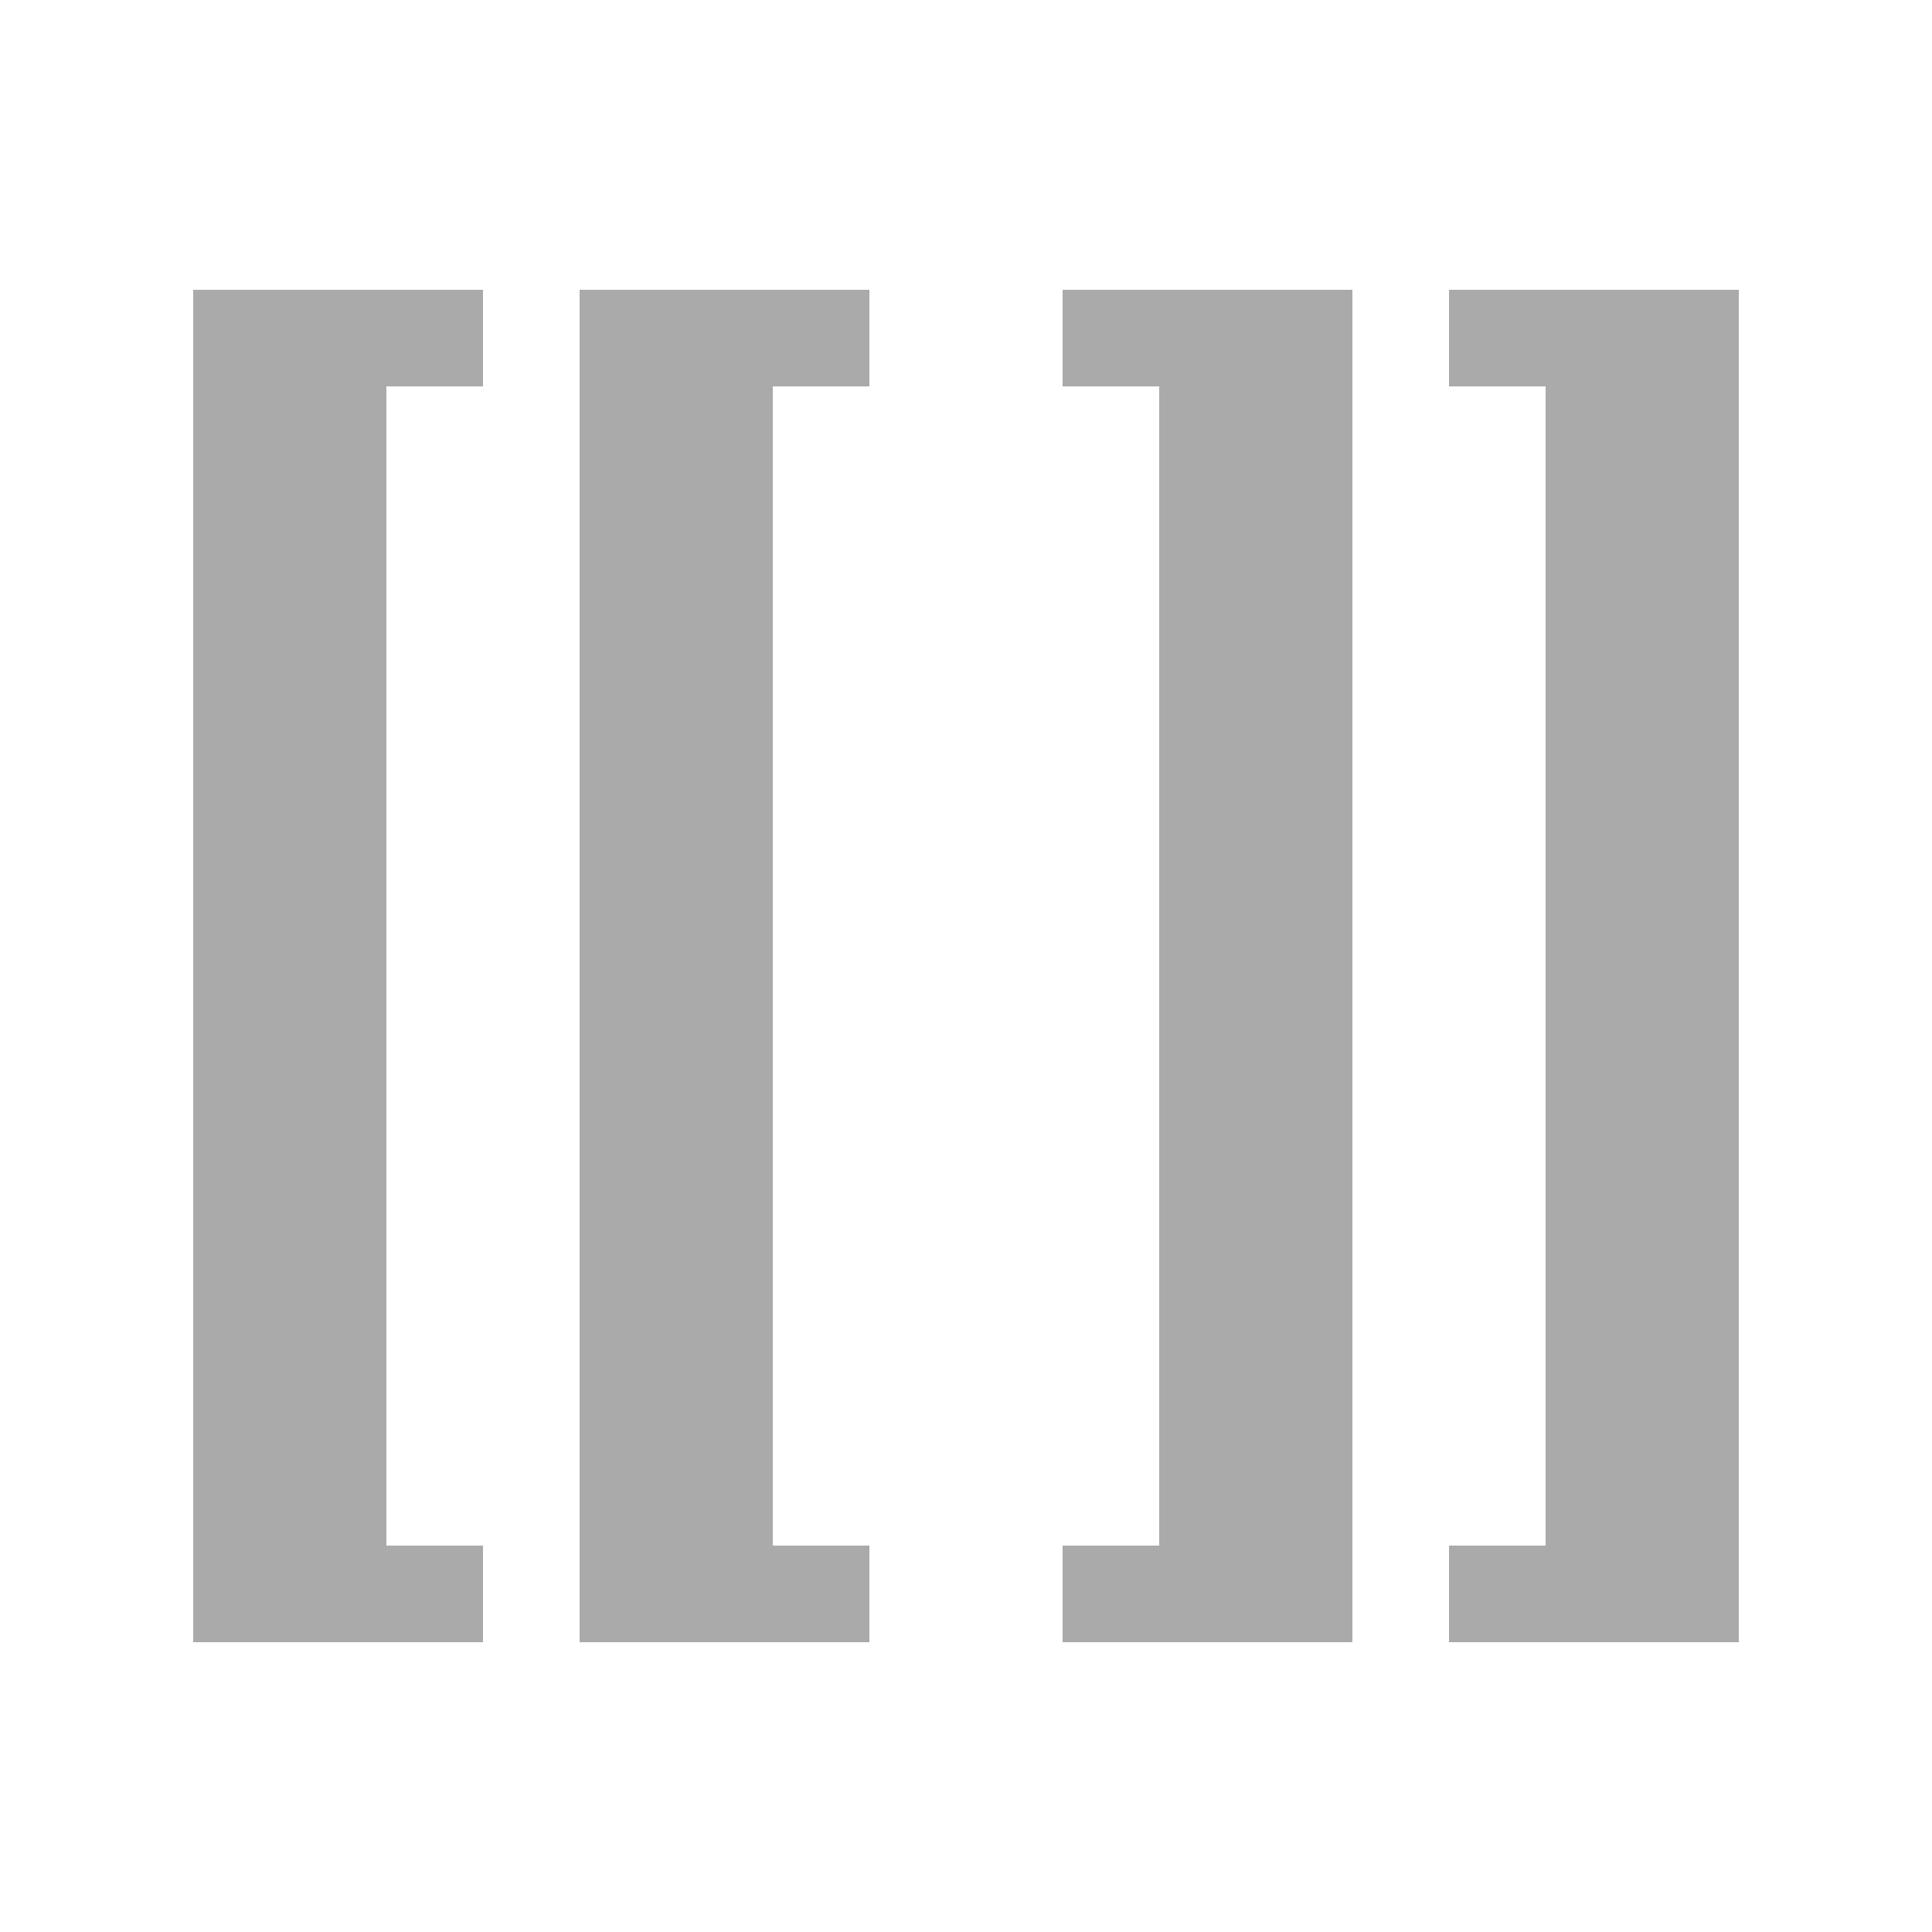
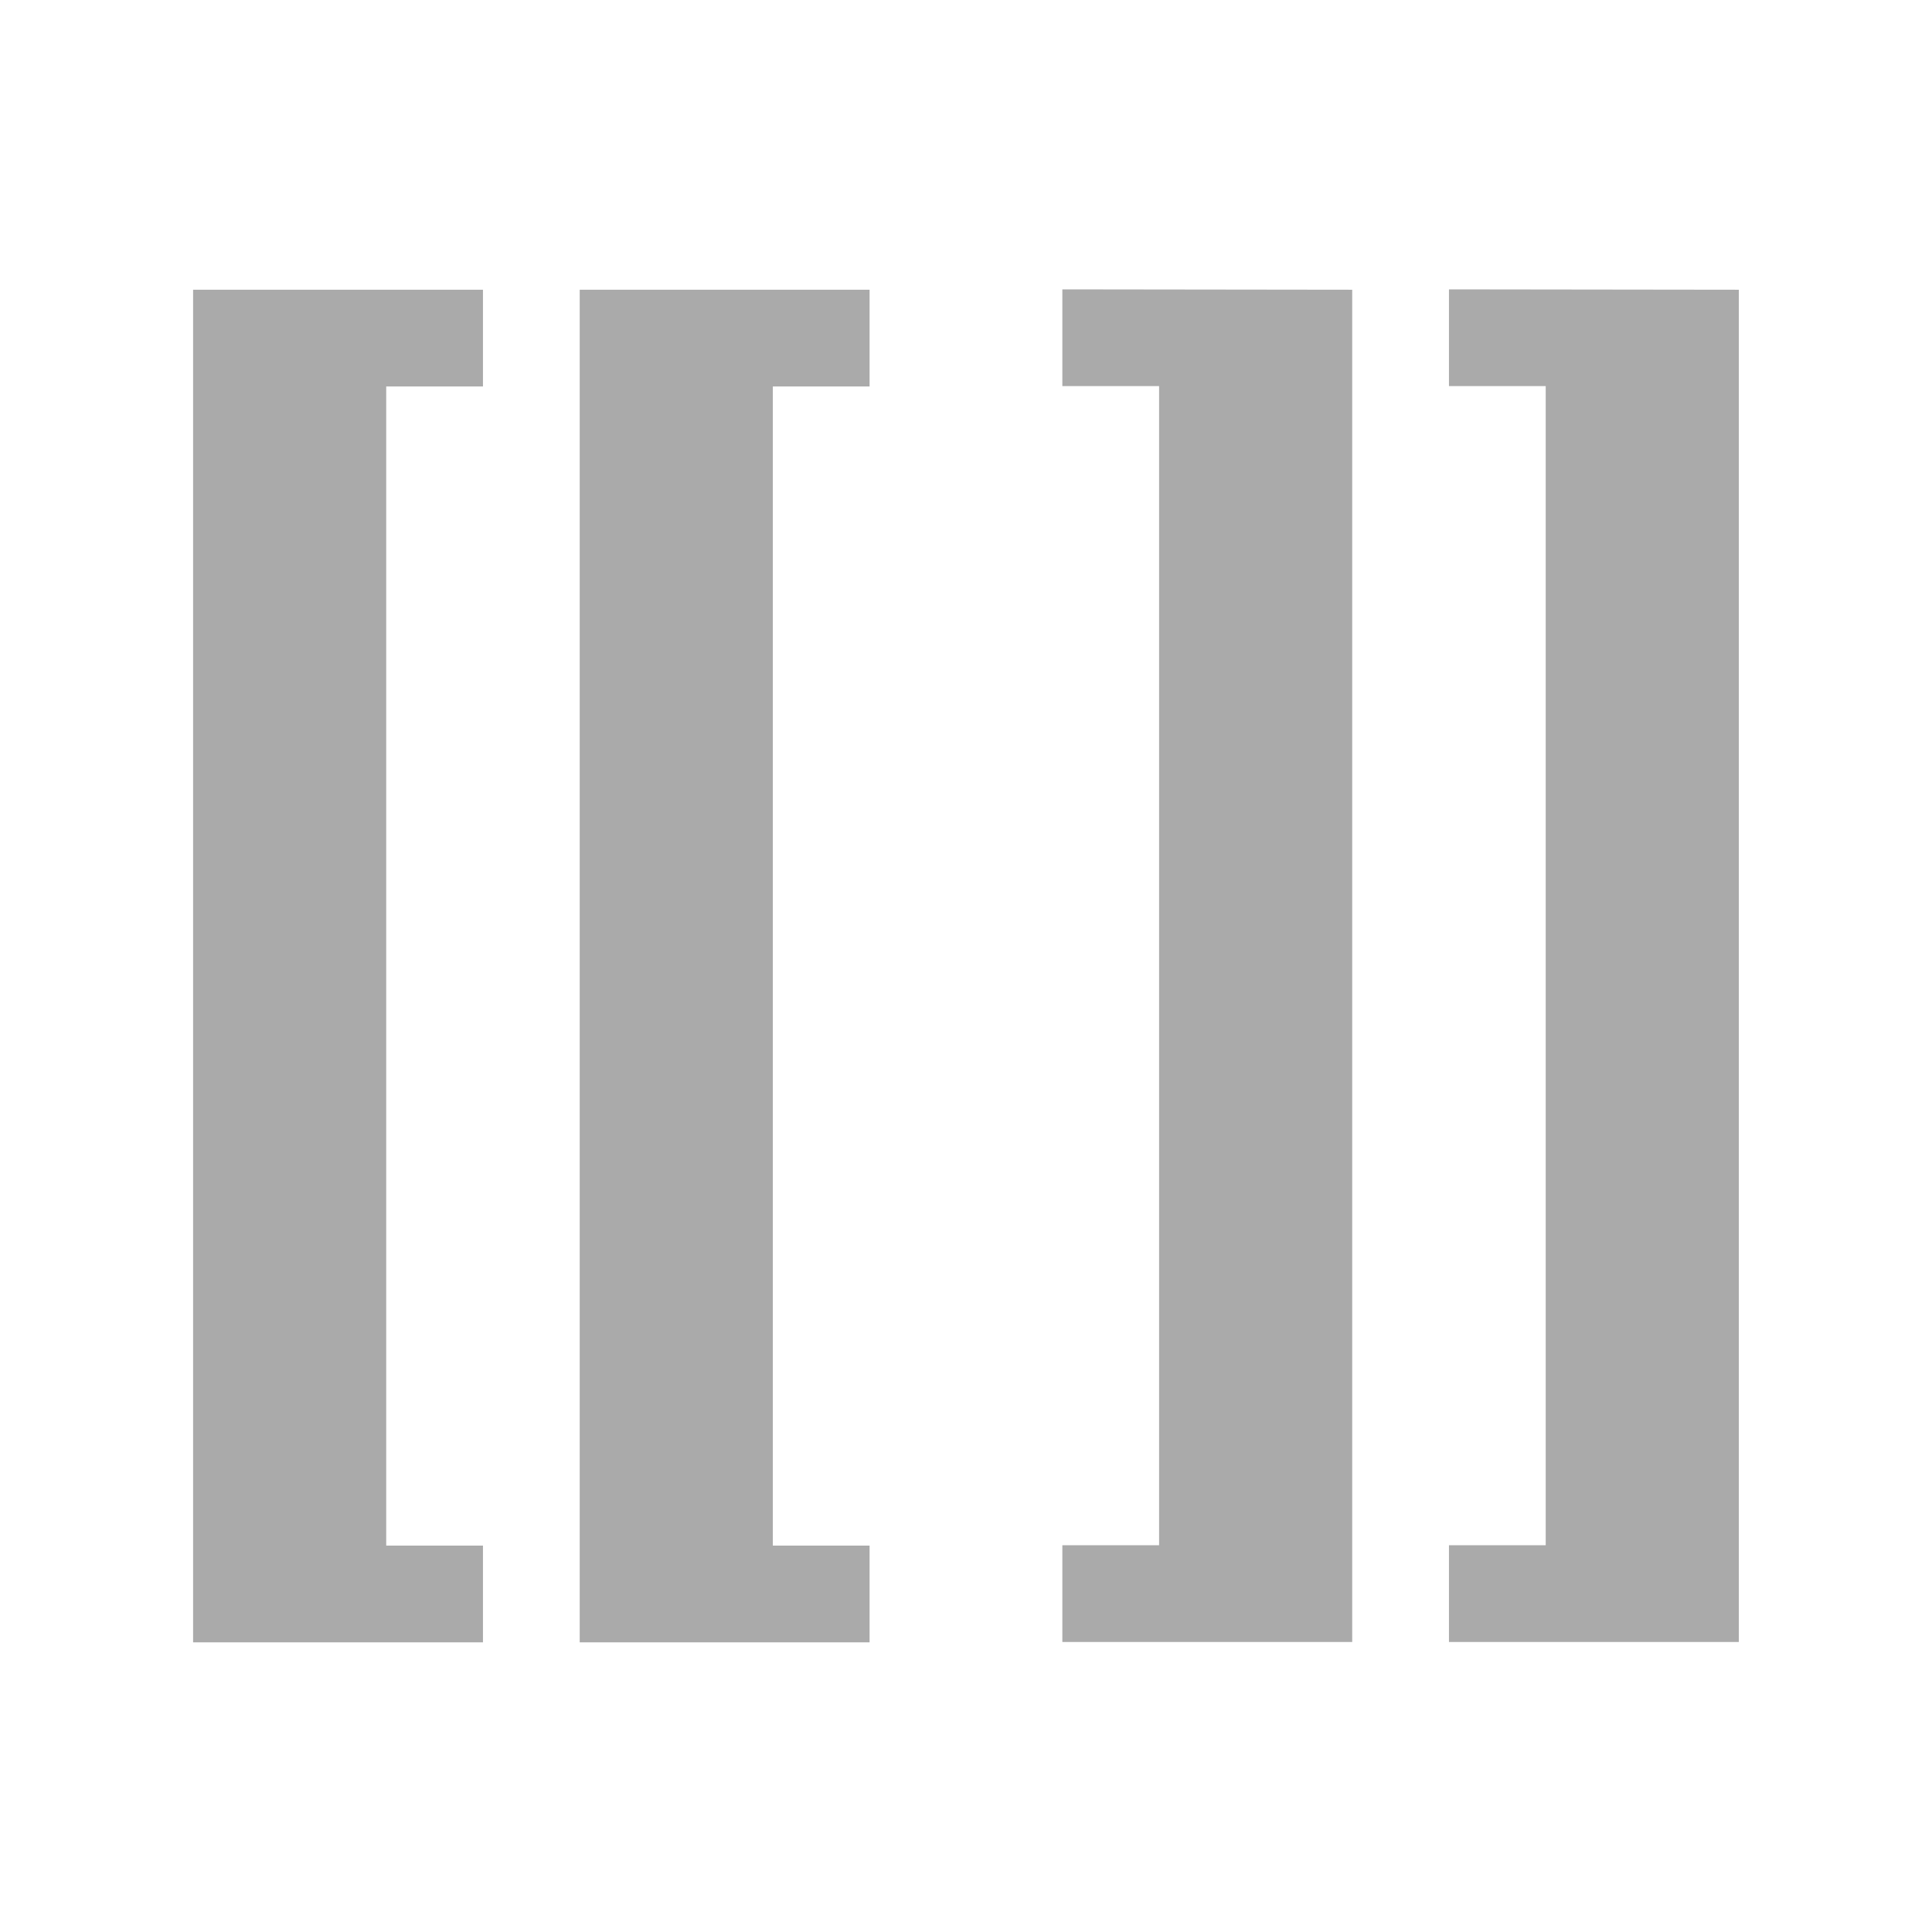
- <svg xmlns="http://www.w3.org/2000/svg" width="20" height="20" viewBox="0 0 20 20">
-   <g fill="#aaa" stroke="none">
-     <path d="M2 3h3v1h-1v12h1v1h-3z" />
-     <path d="M18 3v14h-3v-1h1v-12h-1v-1z" />
-     <path d="M6 3h3v1h-1v12h1v1h-3z" />
-     <path d="M14 3v14h-3v-1h1v-12h-1v-1z" />
+ <svg xmlns="http://www.w3.org/2000/svg" id="svg4570" version="1.1" viewBox="0 0 5.292 5.292" height="5.292mm" width="5.292mm">
+   <defs id="defs4564" />
+   <g transform="translate(-108.6681,-132.5804)" id="layer1">
+     <path id="path4530" d="m 109.197,133.374 h 0.794 v 0.265 h -0.265 v 3.175 h 0.265 v 0.265 h -0.794 z" style="fill:#aaaaaa;fill-opacity:1;fill-rule:evenodd;stroke:none;stroke-width:0.265px;stroke-linecap:butt;stroke-linejoin:miter;stroke-opacity:1" />
+     <path id="path4532" d="m 113.431,133.374 v 3.704 h -0.794 v -0.265 h 0.265 v -3.175 h -0.265 v -0.265 z" style="fill:#aaaaaa;fill-opacity:1;fill-rule:evenodd;stroke:none;stroke-width:0.265px;stroke-linecap:butt;stroke-linejoin:miter;stroke-opacity:1" />
+     <path id="path4530-7" d="m 110.256,133.374 h 0.794 v 0.265 h -0.265 v 3.175 h 0.265 v 0.265 h -0.794 z" style="fill:#aaaaaa;fill-opacity:1;fill-rule:evenodd;stroke:none;stroke-width:0.265px;stroke-linecap:butt;stroke-linejoin:miter;stroke-opacity:1" />
+     <path id="path4532-5" d="m 112.372,133.374 v 3.704 h -0.794 v -0.265 h 0.265 v -3.175 h -0.265 v -0.265 z" style="fill:#aaaaaa;fill-opacity:1;fill-rule:evenodd;stroke:none;stroke-width:0.265px;stroke-linecap:butt;stroke-linejoin:miter;stroke-opacity:1" />
  </g>
</svg>
